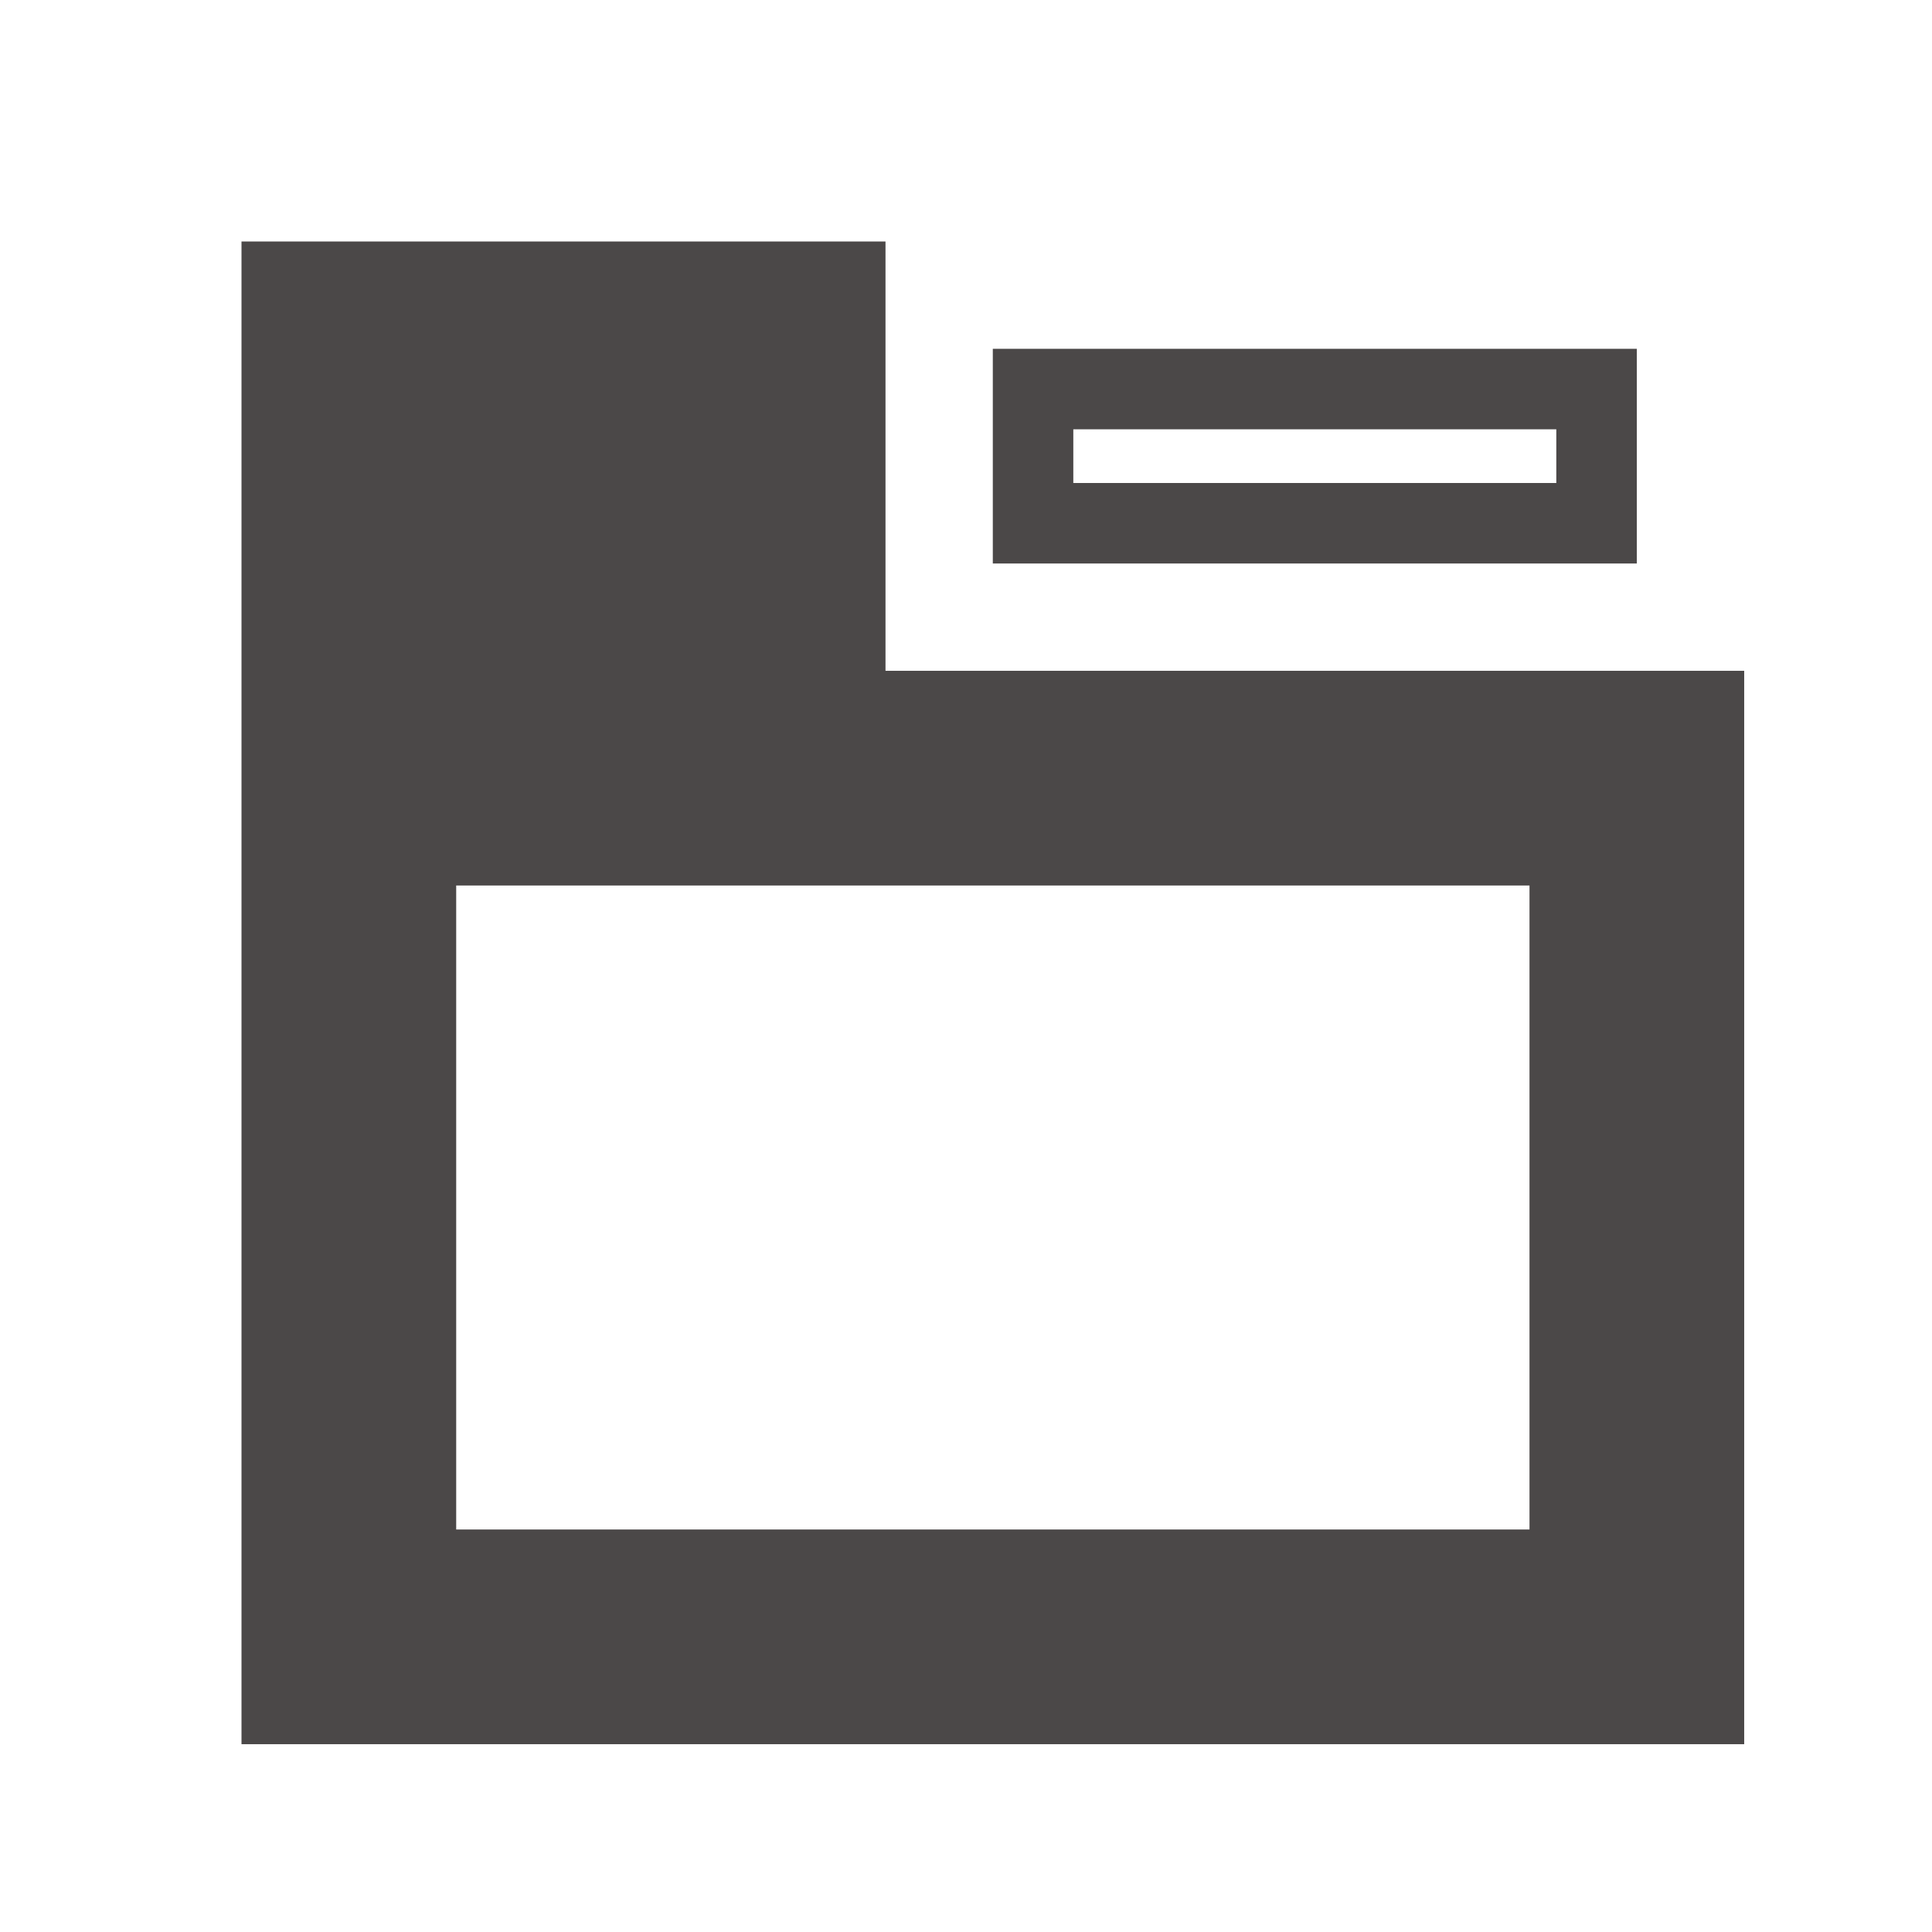
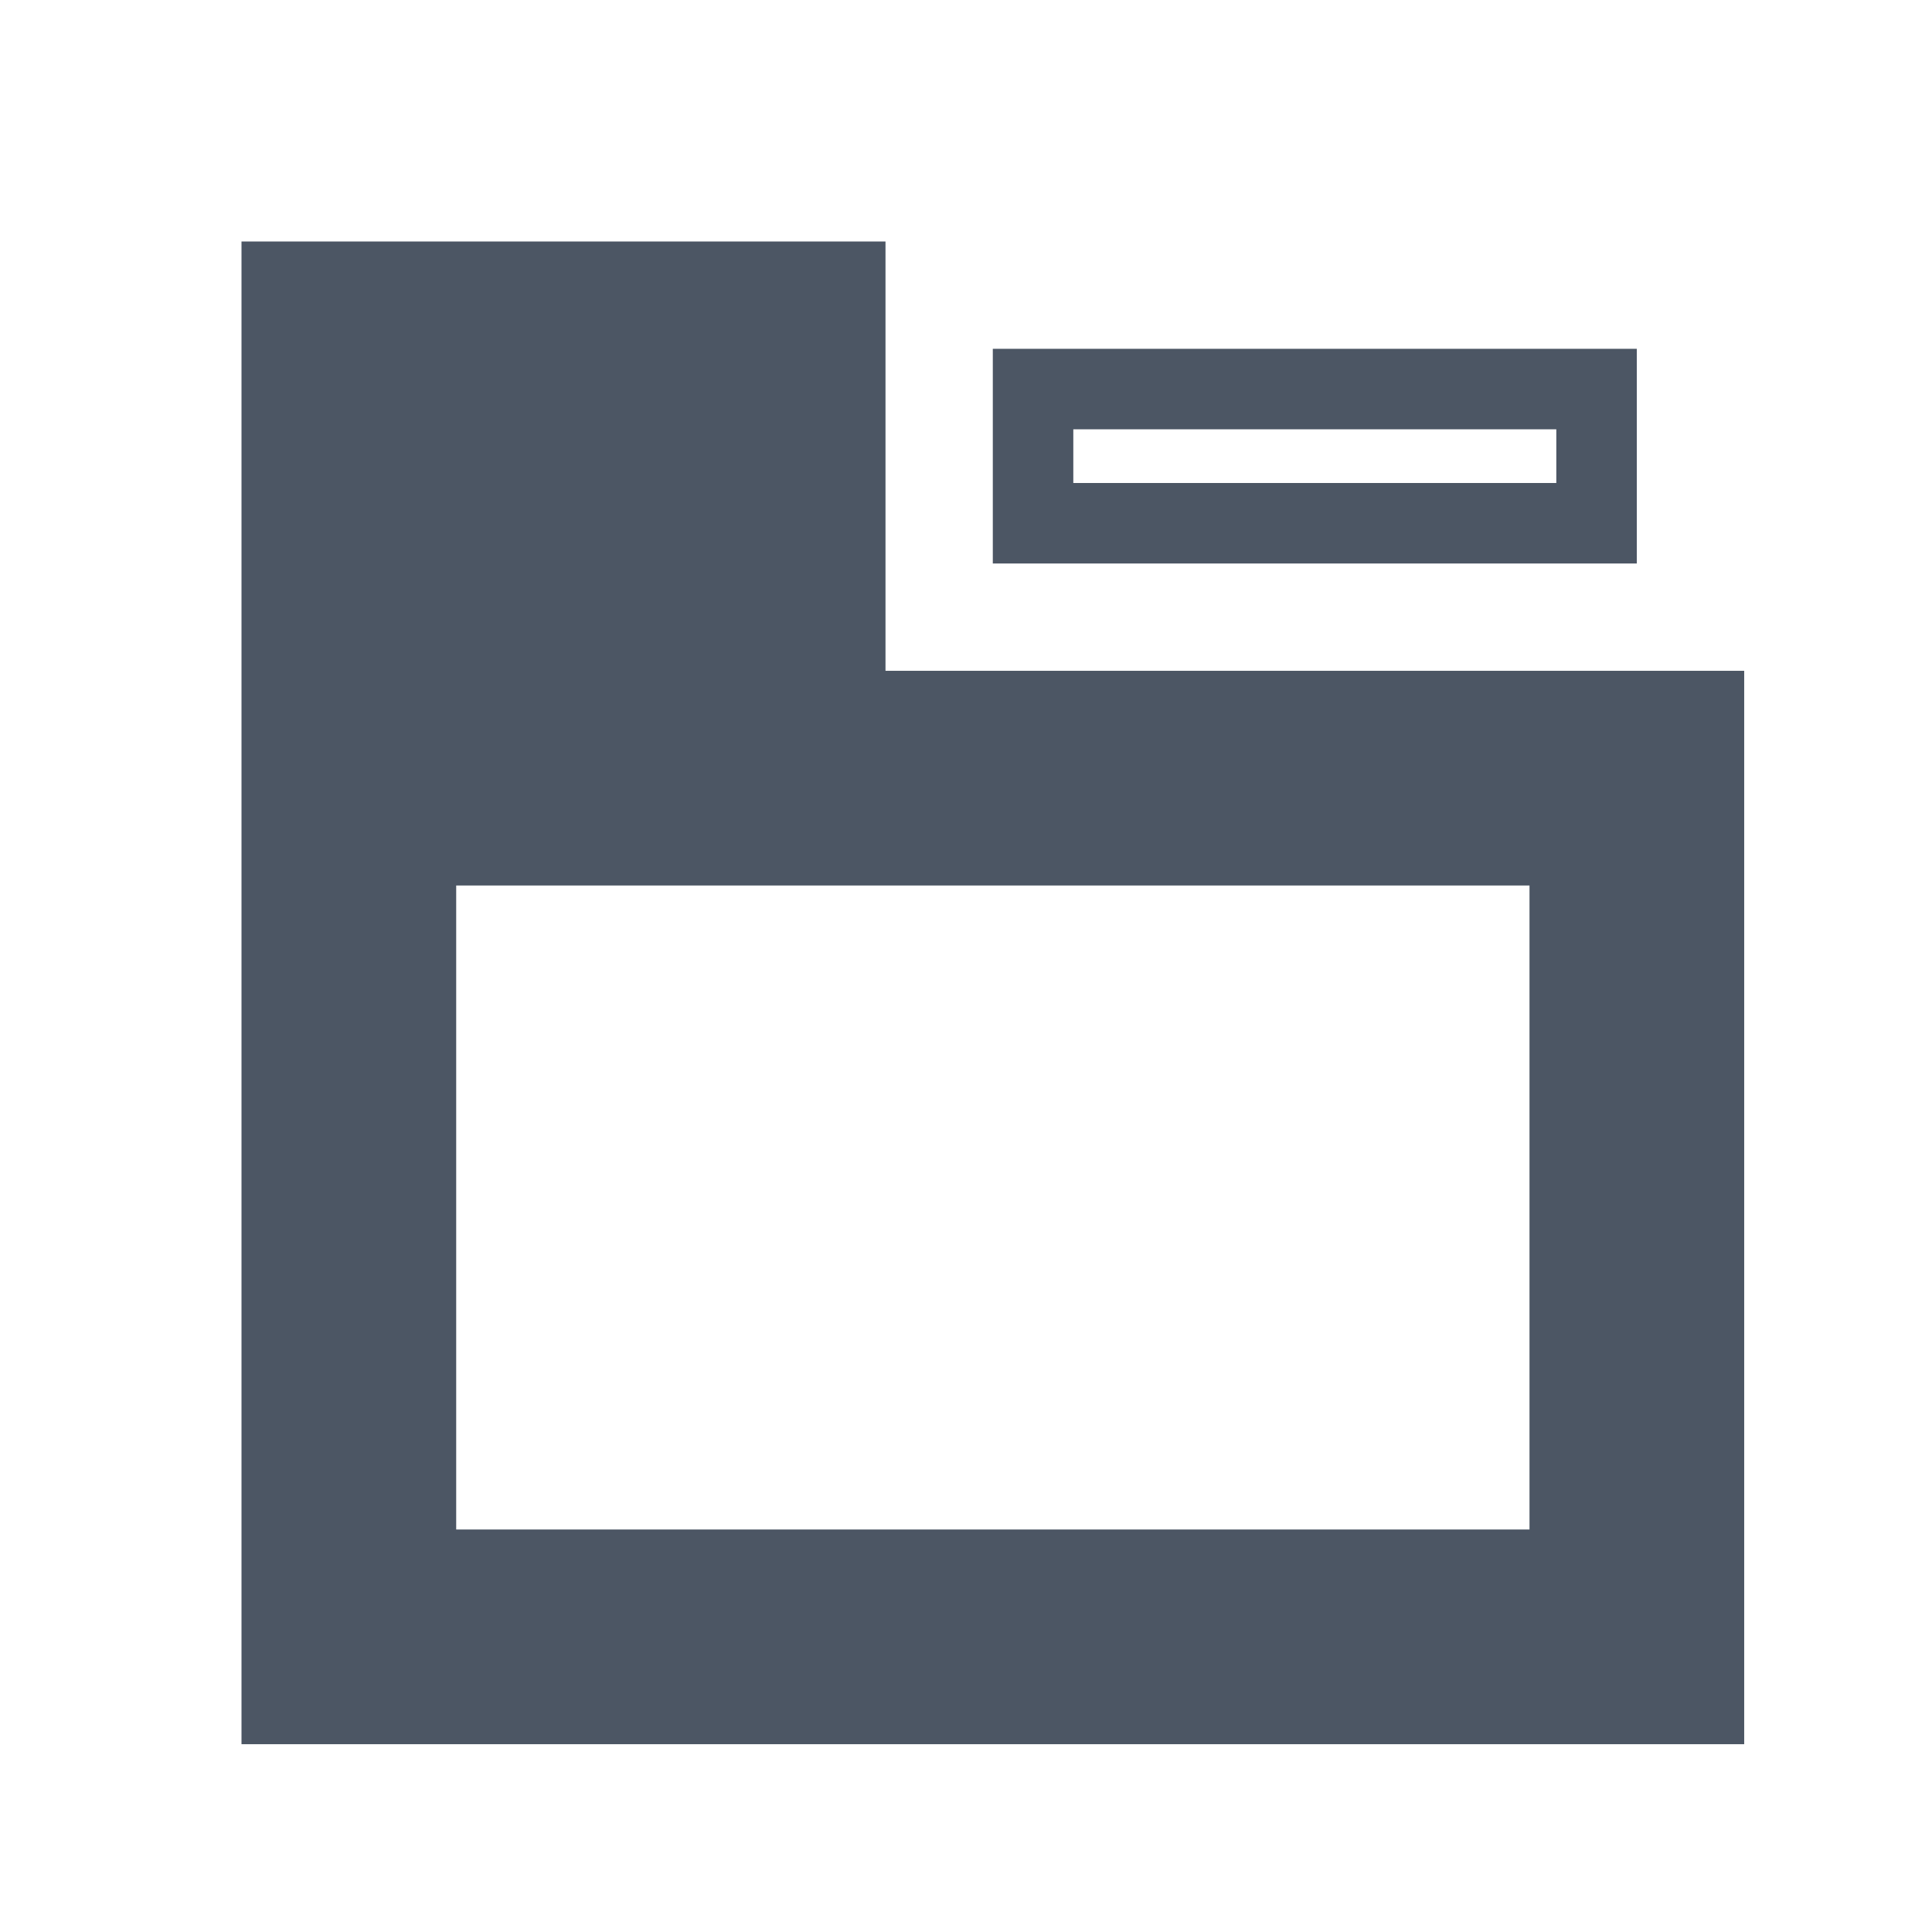
<svg xmlns="http://www.w3.org/2000/svg" width="24" height="24" viewBox="0 0 24 24" fill="none">
-   <path fill-rule="evenodd" clip-rule="evenodd" d="M3 8.333V3H11V8.333H21.667V21.667H3V8.333ZM5.667 11V19H19V11H5.667ZM12.333 7H13.333H19.333H20.333V6V5.333V4.333H19.333H13.333H12.333V5.333V6V7ZM19.333 5.333V6H13.333V5.333H19.333Z" fill="#4B4848" />
+   <path fill-rule="evenodd" clip-rule="evenodd" d="M3 8.333V3H11V8.333H21.667V21.667H3V8.333ZM5.667 11V19H19V11H5.667ZM12.333 7H13.333H19.333H20.333V6V5.333V4.333H19.333H13.333H12.333V5.333V6V7ZM19.333 5.333V6H13.333V5.333H19.333Z" fill="#4C5664" />
</svg>
